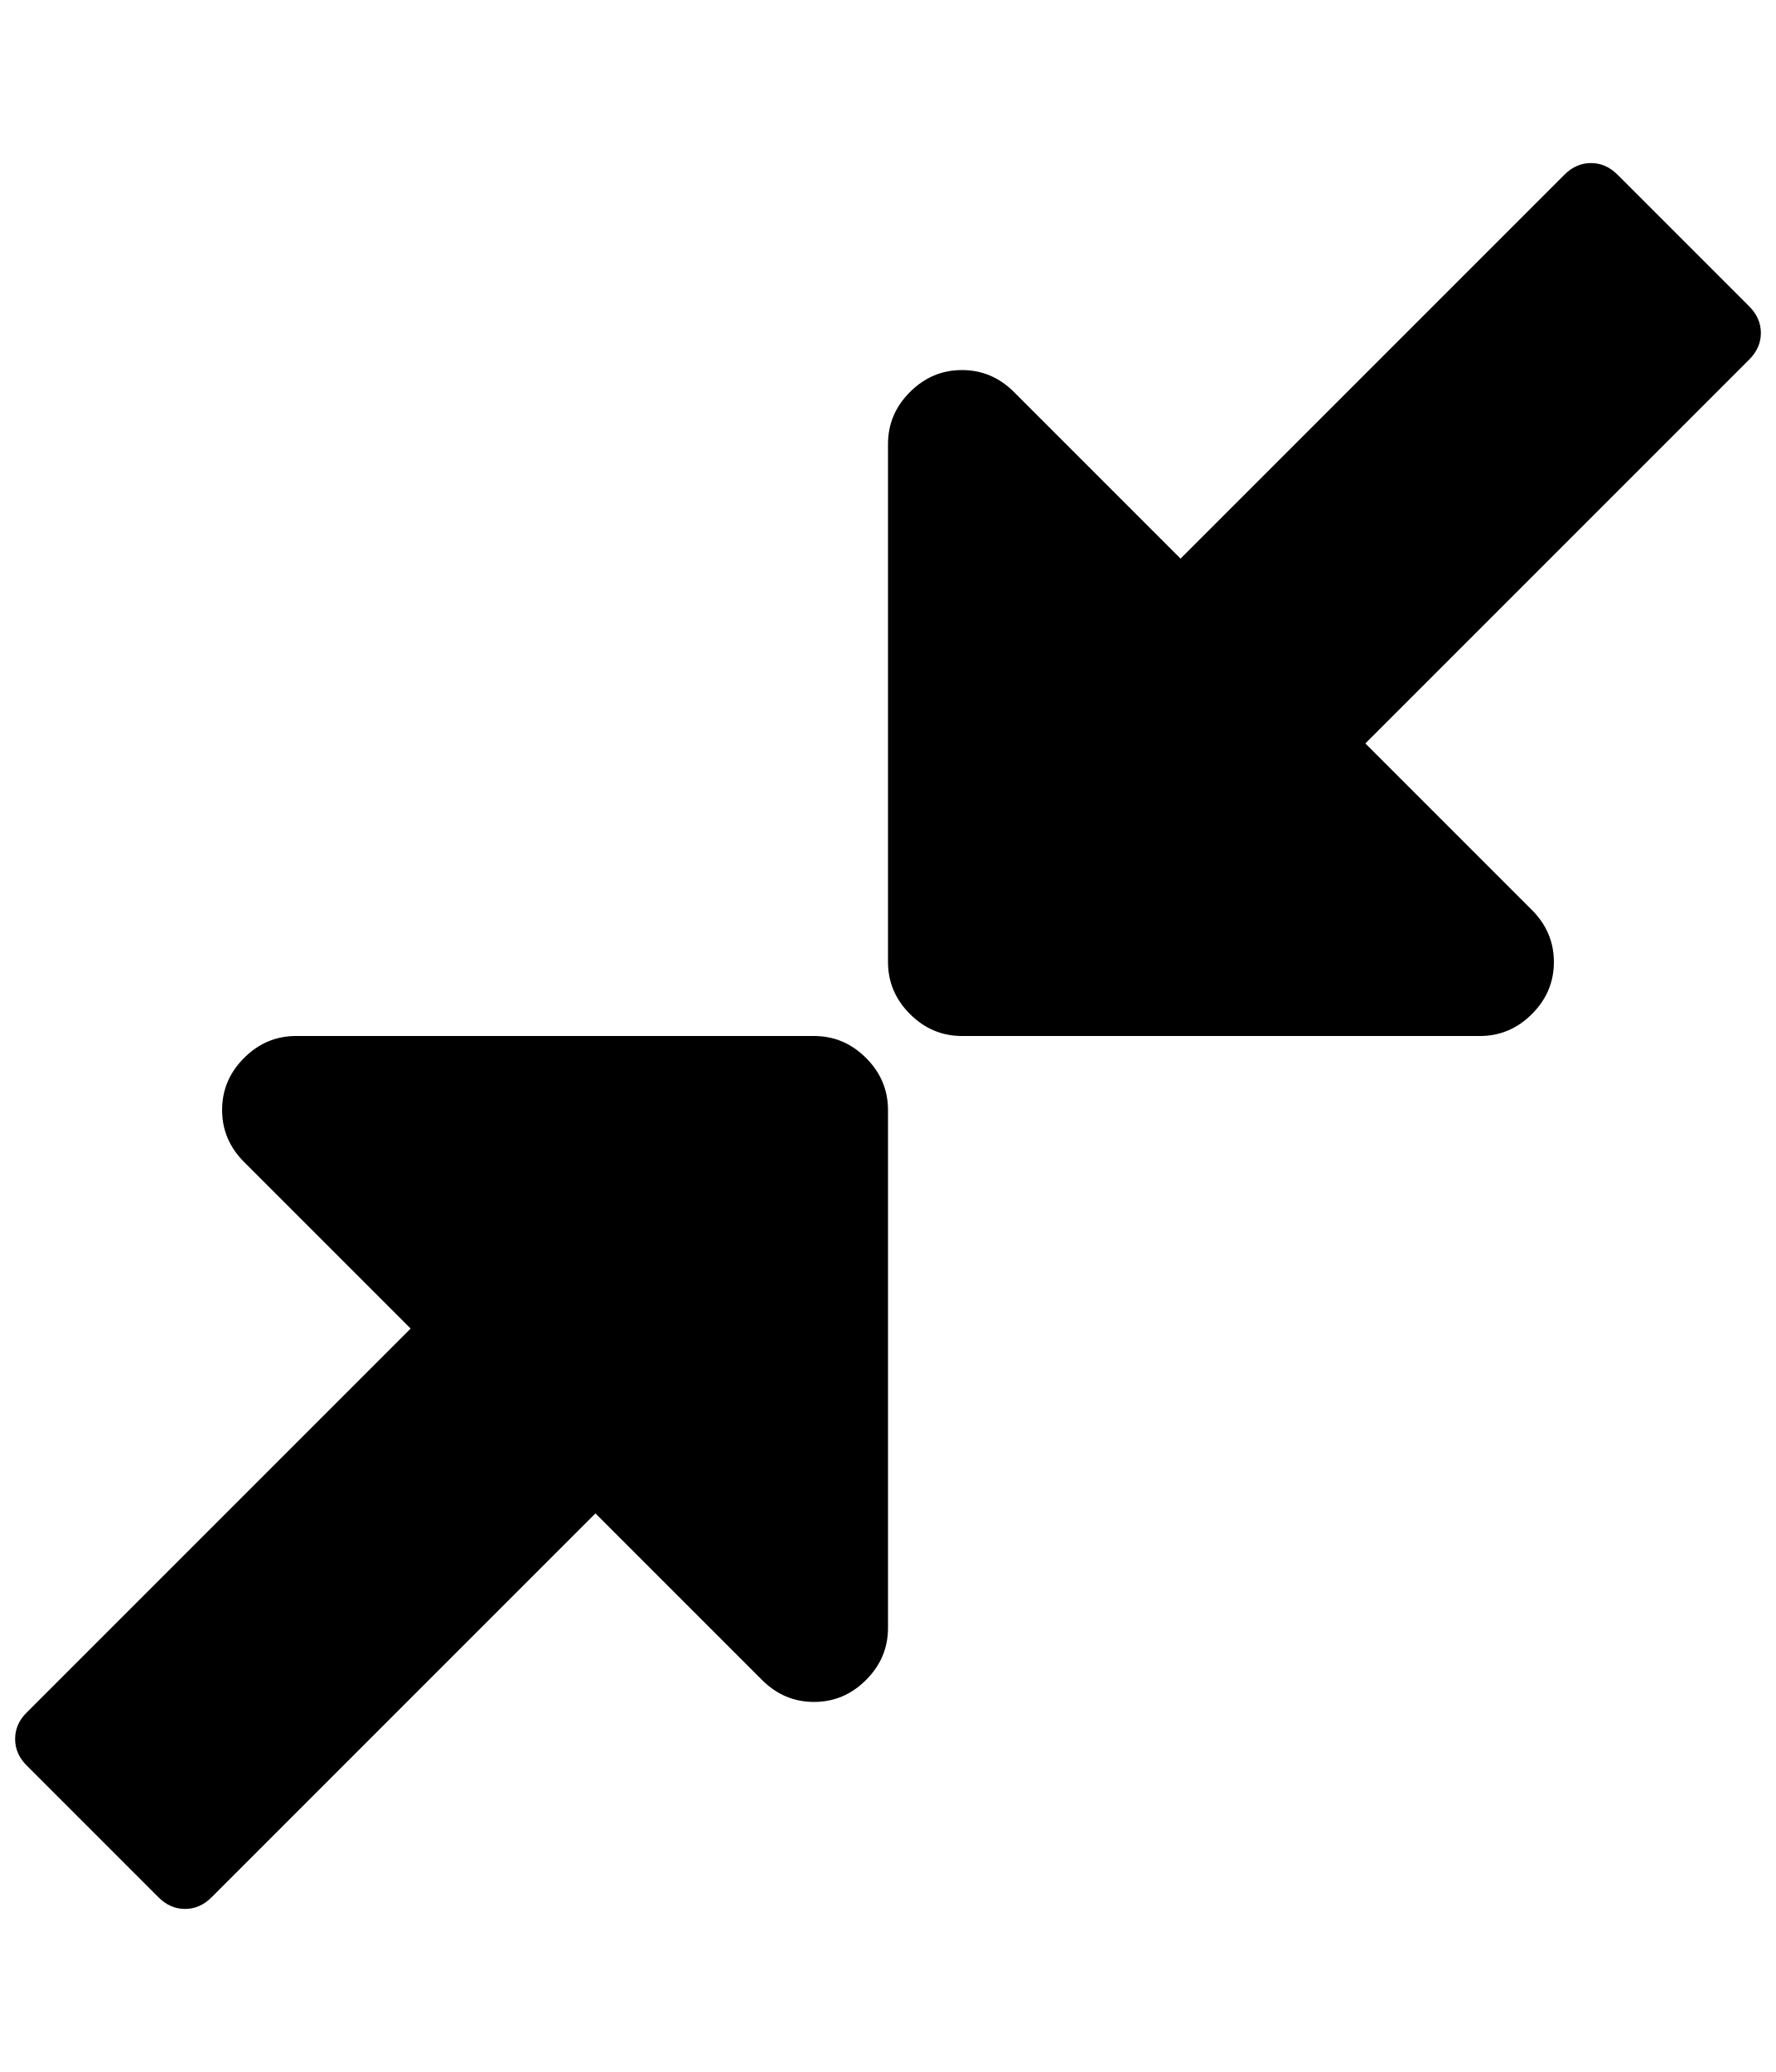
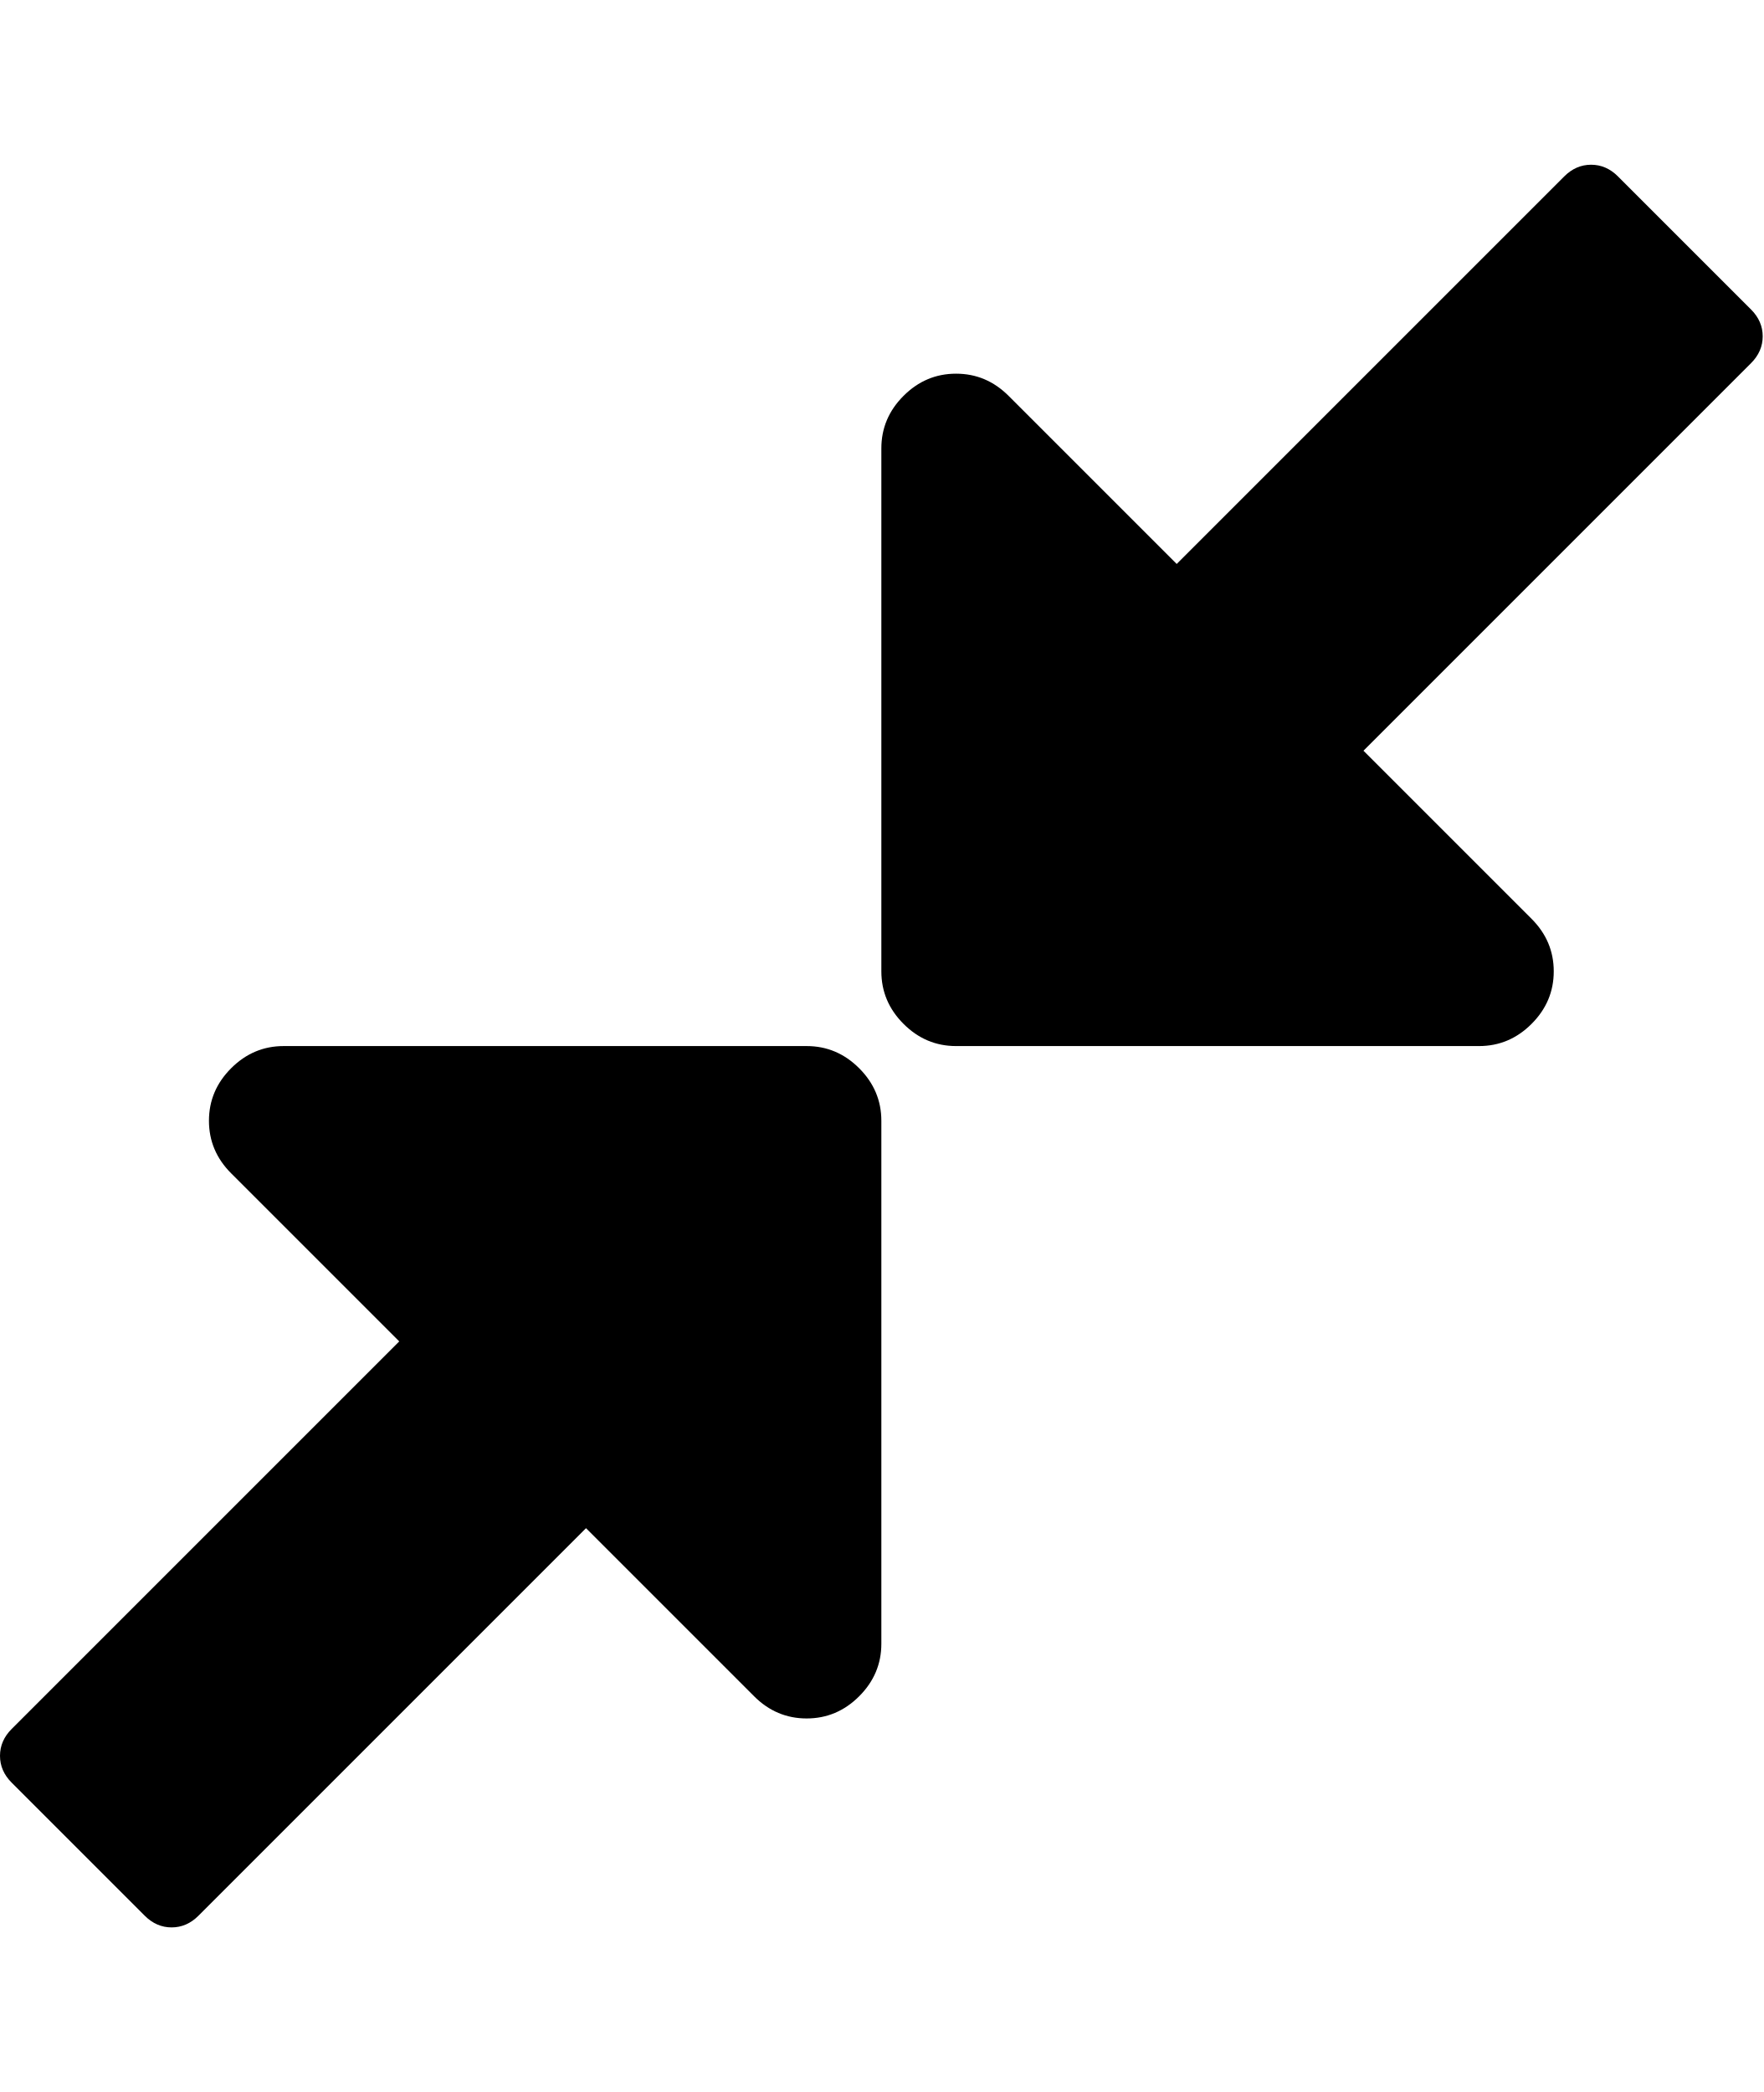
- <svg xmlns="http://www.w3.org/2000/svg" height="1000" width="857.1">
-   <path d="M7.3 839.3q0-7.3 5.6-12.8l185.3-185.3-80.4-80.4q-10.6-10.6-10.6-25.1t10.6-25.1 25.1-10.6h250q14.5 0 25.1 10.6t10.6 25.1v250q0 14.5-10.6 25.1t-25.1 10.6-25.1-10.6l-80.4-80.4-185.3 185.3q-5.6 5.6-12.8 5.6t-12.8-5.6l-63.6-63.6q-5.6-5.6-5.6-12.8zm421.3-375v-250q0-14.5 10.6-25.1t25.1-10.6 25.1 10.6l80.4 80.4 185.3-185.3q5.6-5.6 12.8-5.6t12.8 5.6l63.6 63.6q5.6 5.6 5.6 12.8t-5.6 12.8l-185.3 185.3 80.4 80.4q10.6 10.6 10.6 25.1t-10.6 25.1-25.1 10.6h-250q-14.5 0-25.1-10.6t-10.6-25.1z" />
+ <svg xmlns="http://www.w3.org/2000/svg" height="1000" width="843">
+   <path d="M0 839.296q0-7.254 5.58-12.834l185.256-185.256-80.352-80.352q-10.602-10.602-10.602-25.11t10.602-25.11 25.11-10.602l249.984 0q14.508 0 25.11 10.602t10.602 25.11l0 249.984q0 14.508-10.602 25.11t-25.11 10.602-25.11-10.602l-80.352-80.352-185.256 185.256q-5.58 5.58-12.834 5.58t-12.834-5.58l-63.612-63.612q-5.58-5.58-5.58-12.834zm421.29-374.976l0-249.984q0-14.508 10.602-25.11t25.11-10.602 25.11 10.602l80.352 80.352 185.256-185.256q5.58-5.58 12.834-5.58t12.834 5.58l63.612 63.612q5.58 5.58 5.58 12.834t-5.58 12.834l-185.256 185.256 80.352 80.352q10.602 10.602 10.602 25.11t-10.602 25.11-25.11 10.602l-249.984 0q-14.508 0-25.11-10.602t-10.602-25.11z" />
</svg>
